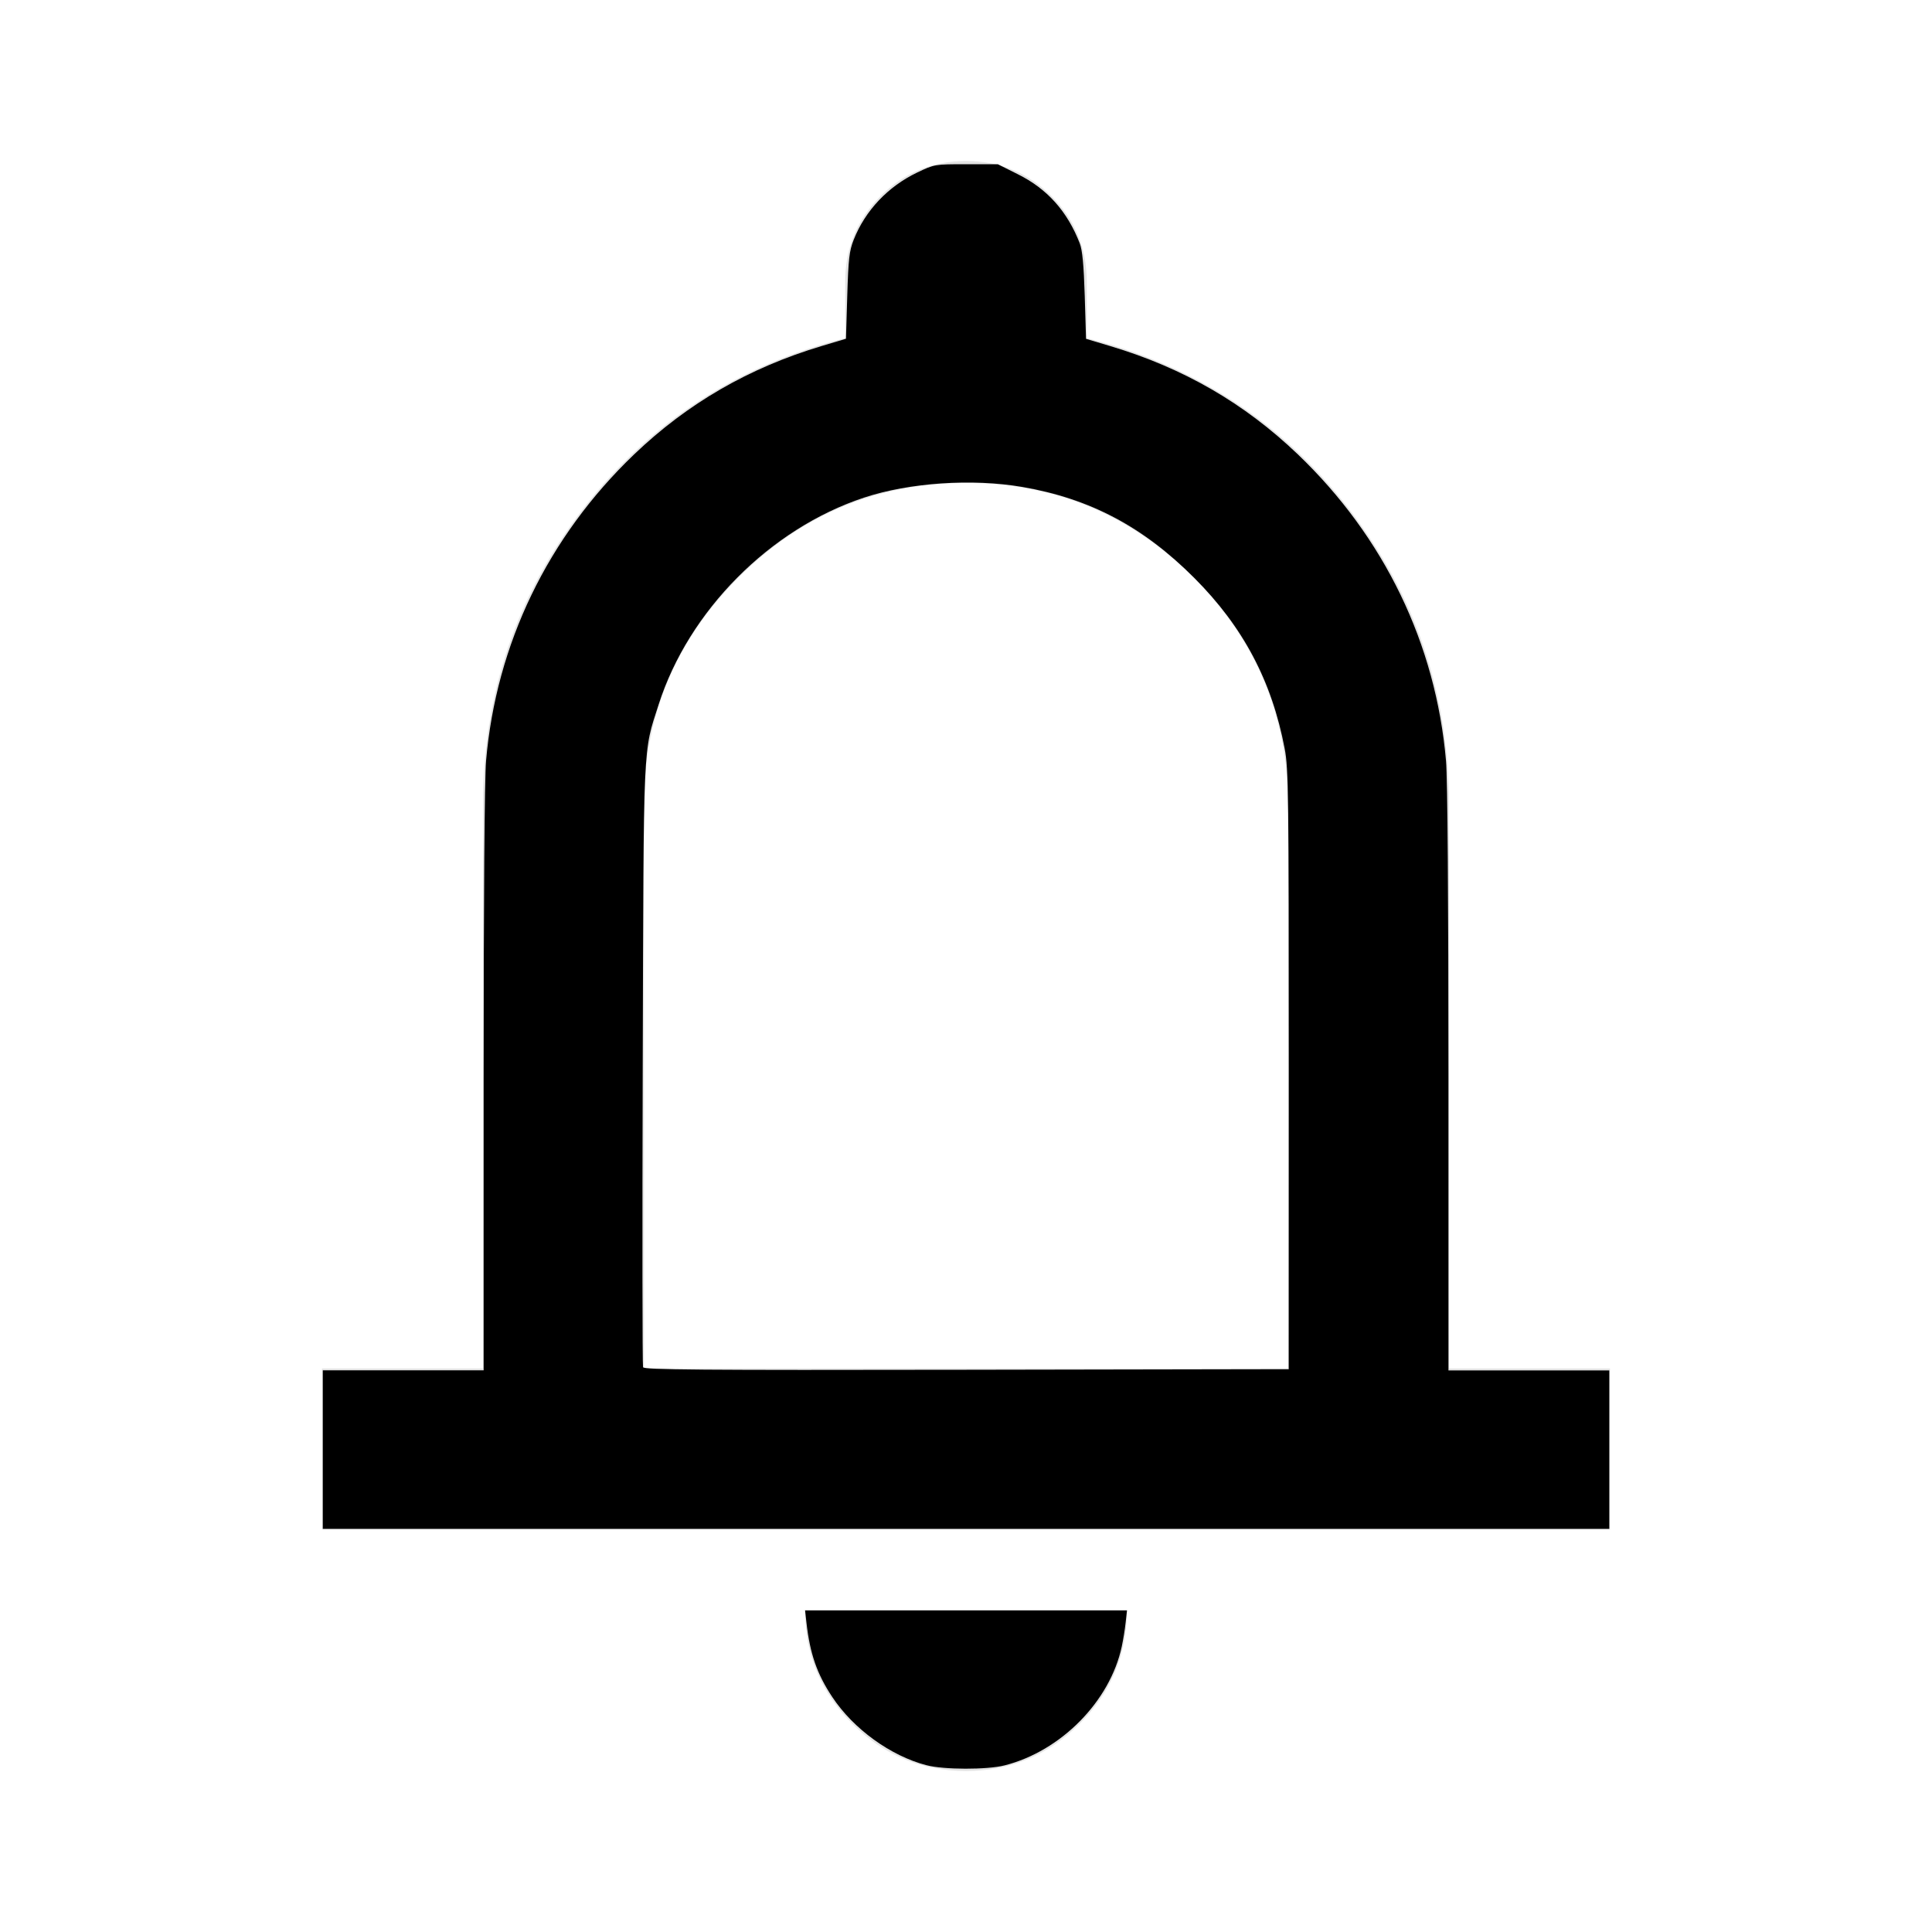
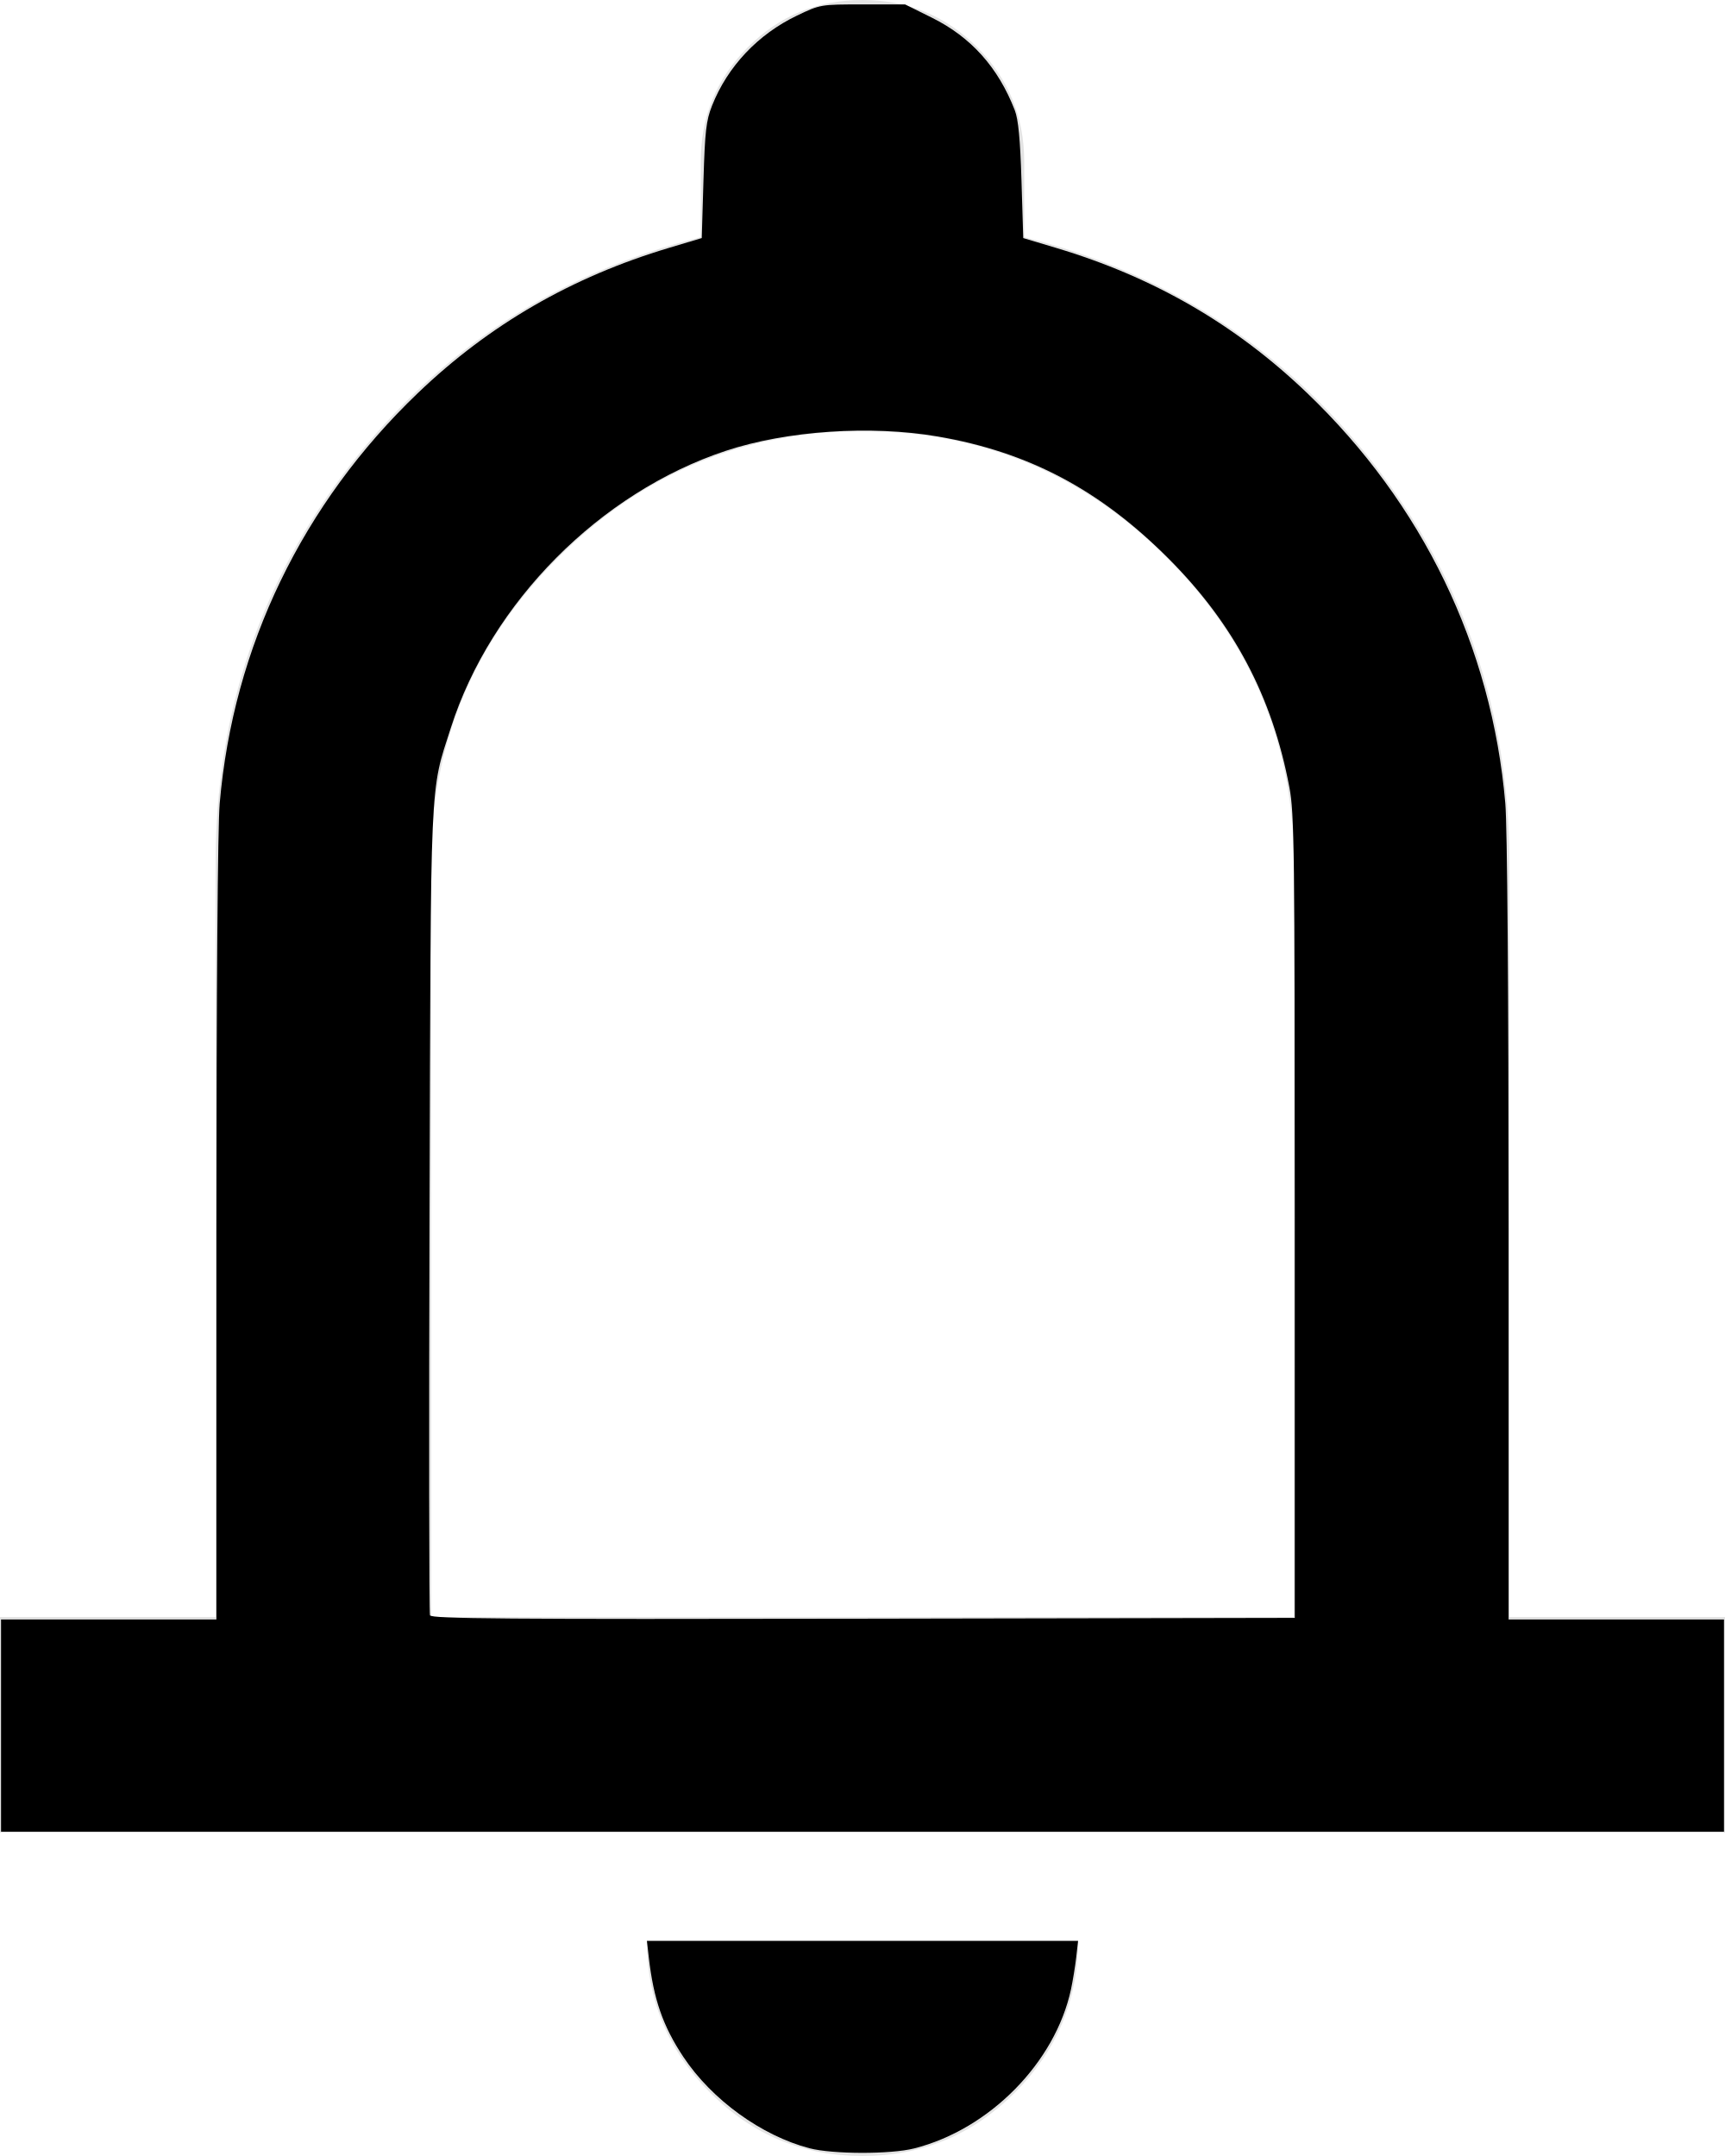
- <svg xmlns="http://www.w3.org/2000/svg" height="24px" viewBox="0 -960 960 960" width="24px" fill="#e3e3e3" version="1.1" id="svg4">
+ <svg xmlns="http://www.w3.org/2000/svg" height="20" viewBox="0 -960 640 800" width="16" fill="#e3e3e3" version="1.1" id="svg4">
  <defs id="defs8" />
-   <path d="M160-200v-80h80v-280q0-83 50-147.5T420-792v-28q0-25 17.5-42.5T480-880q25 0 42.5 17.5T540-820v28q80 20 130 84.5T720-560v280h80v80H160Zm320-300Zm0 420q-33 0-56.5-23.5T400-160h160q0 33-23.5 56.5T480-80ZM320-280h320v-280q0-66-47-113t-113-47q-66 0-113 47t-47 113v280Z" id="path2" />
-   <path style="fill:#000000;stroke-width:0.029" d="m 4.01,18.007 v -0.984 h 0.999 0.999 l 2.988e-4,-3.612 C 6.008,11.17 6.019,9.668 6.038,9.452 6.163,8.001 6.806,6.67 7.877,5.645 8.541,5.01 9.304,4.569 10.205,4.299 l 0.304,-0.091 0.016,-0.534 c 0.014,-0.46 0.025,-0.556 0.08,-0.696 0.143,-0.362 0.426,-0.661 0.787,-0.834 0.216,-0.103 0.219,-0.104 0.61,-0.104 h 0.393 L 12.643,2.164 c 0.364,0.18 0.616,0.461 0.77,0.859 0.033,0.086 0.05,0.267 0.062,0.652 l 0.016,0.534 0.304,0.091 c 0.905,0.271 1.662,0.708 2.328,1.345 1.073,1.027 1.714,2.354 1.84,3.808 0.019,0.216 0.03,1.718 0.03,3.959 l 2.98e-4,3.612 h 0.999 0.999 v 0.984 0.984 H 12 4.01 Z M 16.01,13.288 c 0,-3.418 -0.004,-3.742 -0.051,-3.987 C 15.8,8.461 15.444,7.788 14.837,7.18 14.201,6.543 13.541,6.194 12.699,6.049 12.076,5.942 11.297,5.995 10.732,6.182 9.566,6.568 8.554,7.588 8.182,8.751 7.986,9.365 7.996,9.126 7.984,13.228 c -0.006,2.045 -0.004,3.735 0.004,3.756 0.012,0.032 0.687,0.038 4.018,0.032 l 4.003,-0.007 z" id="path931" transform="matrix(40,0,0,40,0,-960)" />
-   <path style="fill:#000000;stroke-width:0.029" d="M 11.508,21.928 C 11.063,21.812 10.602,21.478 10.339,21.081 10.149,20.795 10.062,20.545 10.018,20.157 l -0.017,-0.152 H 12 14 l -0.017,0.152 c -0.009,0.084 -0.031,0.217 -0.048,0.297 -0.146,0.681 -0.756,1.299 -1.455,1.476 -0.219,0.056 -0.756,0.055 -0.971,-0.002 z" id="path933" transform="matrix(40,0,0,40,0,-960)" />
+   <path d="m 0,-280 v -80 h 80 v -280 q 0,-83 50,-147.5 50,-64.5 130,-84.5 v -28 q 0,-25 17.5,-42.5 17.5,-17.5 42.5,-17.5 25,0 42.5,17.5 17.5,17.5 17.5,42.5 v 28 q 80,20 130,84.5 50,64.5 50,147.5 v 280 h 80 v 80 z m 320,-300 z m 0,420 q -33,0 -56.5,-23.5 Q 240,-207 240,-240 h 160 q 0,33 -23.5,56.5 Q 353,-160 320,-160 Z M 160,-360 h 320 v -280 q 0,-66 -47,-113 -47,-47 -113,-47 -66,0 -113,47 -47,47 -47,113 z" id="path2" />
+   <path style="fill:#000000;stroke-width:1.158" d="m 0.386,-319.71 v -39.373 h 39.952 39.952 l 0.012,-144.463 c 0.007,-89.653 0.466,-149.736 1.21,-158.359 5.004,-58.07 30.711,-111.276 73.584,-152.302 26.53,-25.387 57.082,-43.046 93.108,-53.818 l 12.159,-3.636 0.634,-21.347 c 0.546,-18.385 0.991,-22.247 3.205,-27.838 5.733,-14.474 17.034,-26.45 31.481,-33.36 8.648,-4.136 8.753,-4.154 24.402,-4.154 h 15.717 l 9.899,4.904 c 14.556,7.21 24.634,18.455 30.792,34.357 1.327,3.427 2.019,10.672 2.492,26.091 l 0.654,21.347 12.159,3.637 c 36.184,10.822 66.471,28.328 93.108,53.817 42.912,41.062 68.575,94.18 73.584,152.302 0.743,8.624 1.202,68.707 1.21,158.359 l 0.012,144.463 h 39.952 39.952 v 39.373 39.373 H 320 0.386 Z M 480.386,-508.468 c 0,-136.717 -0.164,-149.673 -2.021,-159.487 -6.359,-33.604 -20.609,-60.543 -44.879,-84.841 -25.456,-25.486 -51.861,-39.453 -85.519,-45.235 -24.918,-4.281 -56.081,-2.179 -78.685,5.308 -46.624,15.443 -87.132,56.247 -101.999,102.744 -7.863,24.593 -7.44,15.025 -7.92,179.091 -0.239,81.785 -0.166,149.401 0.162,150.257 0.497,1.295 27.498,1.507 160.729,1.263 l 160.131,-0.292 z" id="path931" />
+   <path style="fill:#000000;stroke-width:1.158" d="m 300.314,-162.881 c -17.784,-4.654 -36.214,-18.006 -46.768,-33.881 -7.596,-11.427 -11.068,-21.424 -12.837,-36.966 l -0.692,-6.08 H 320 399.983 l -0.692,6.08 c -0.38,3.344 -1.252,8.685 -1.936,11.87 -5.85,27.225 -30.233,51.962 -58.202,59.048 -8.767,2.221 -30.232,2.182 -38.84,-0.072 z" id="path933" />
</svg>
